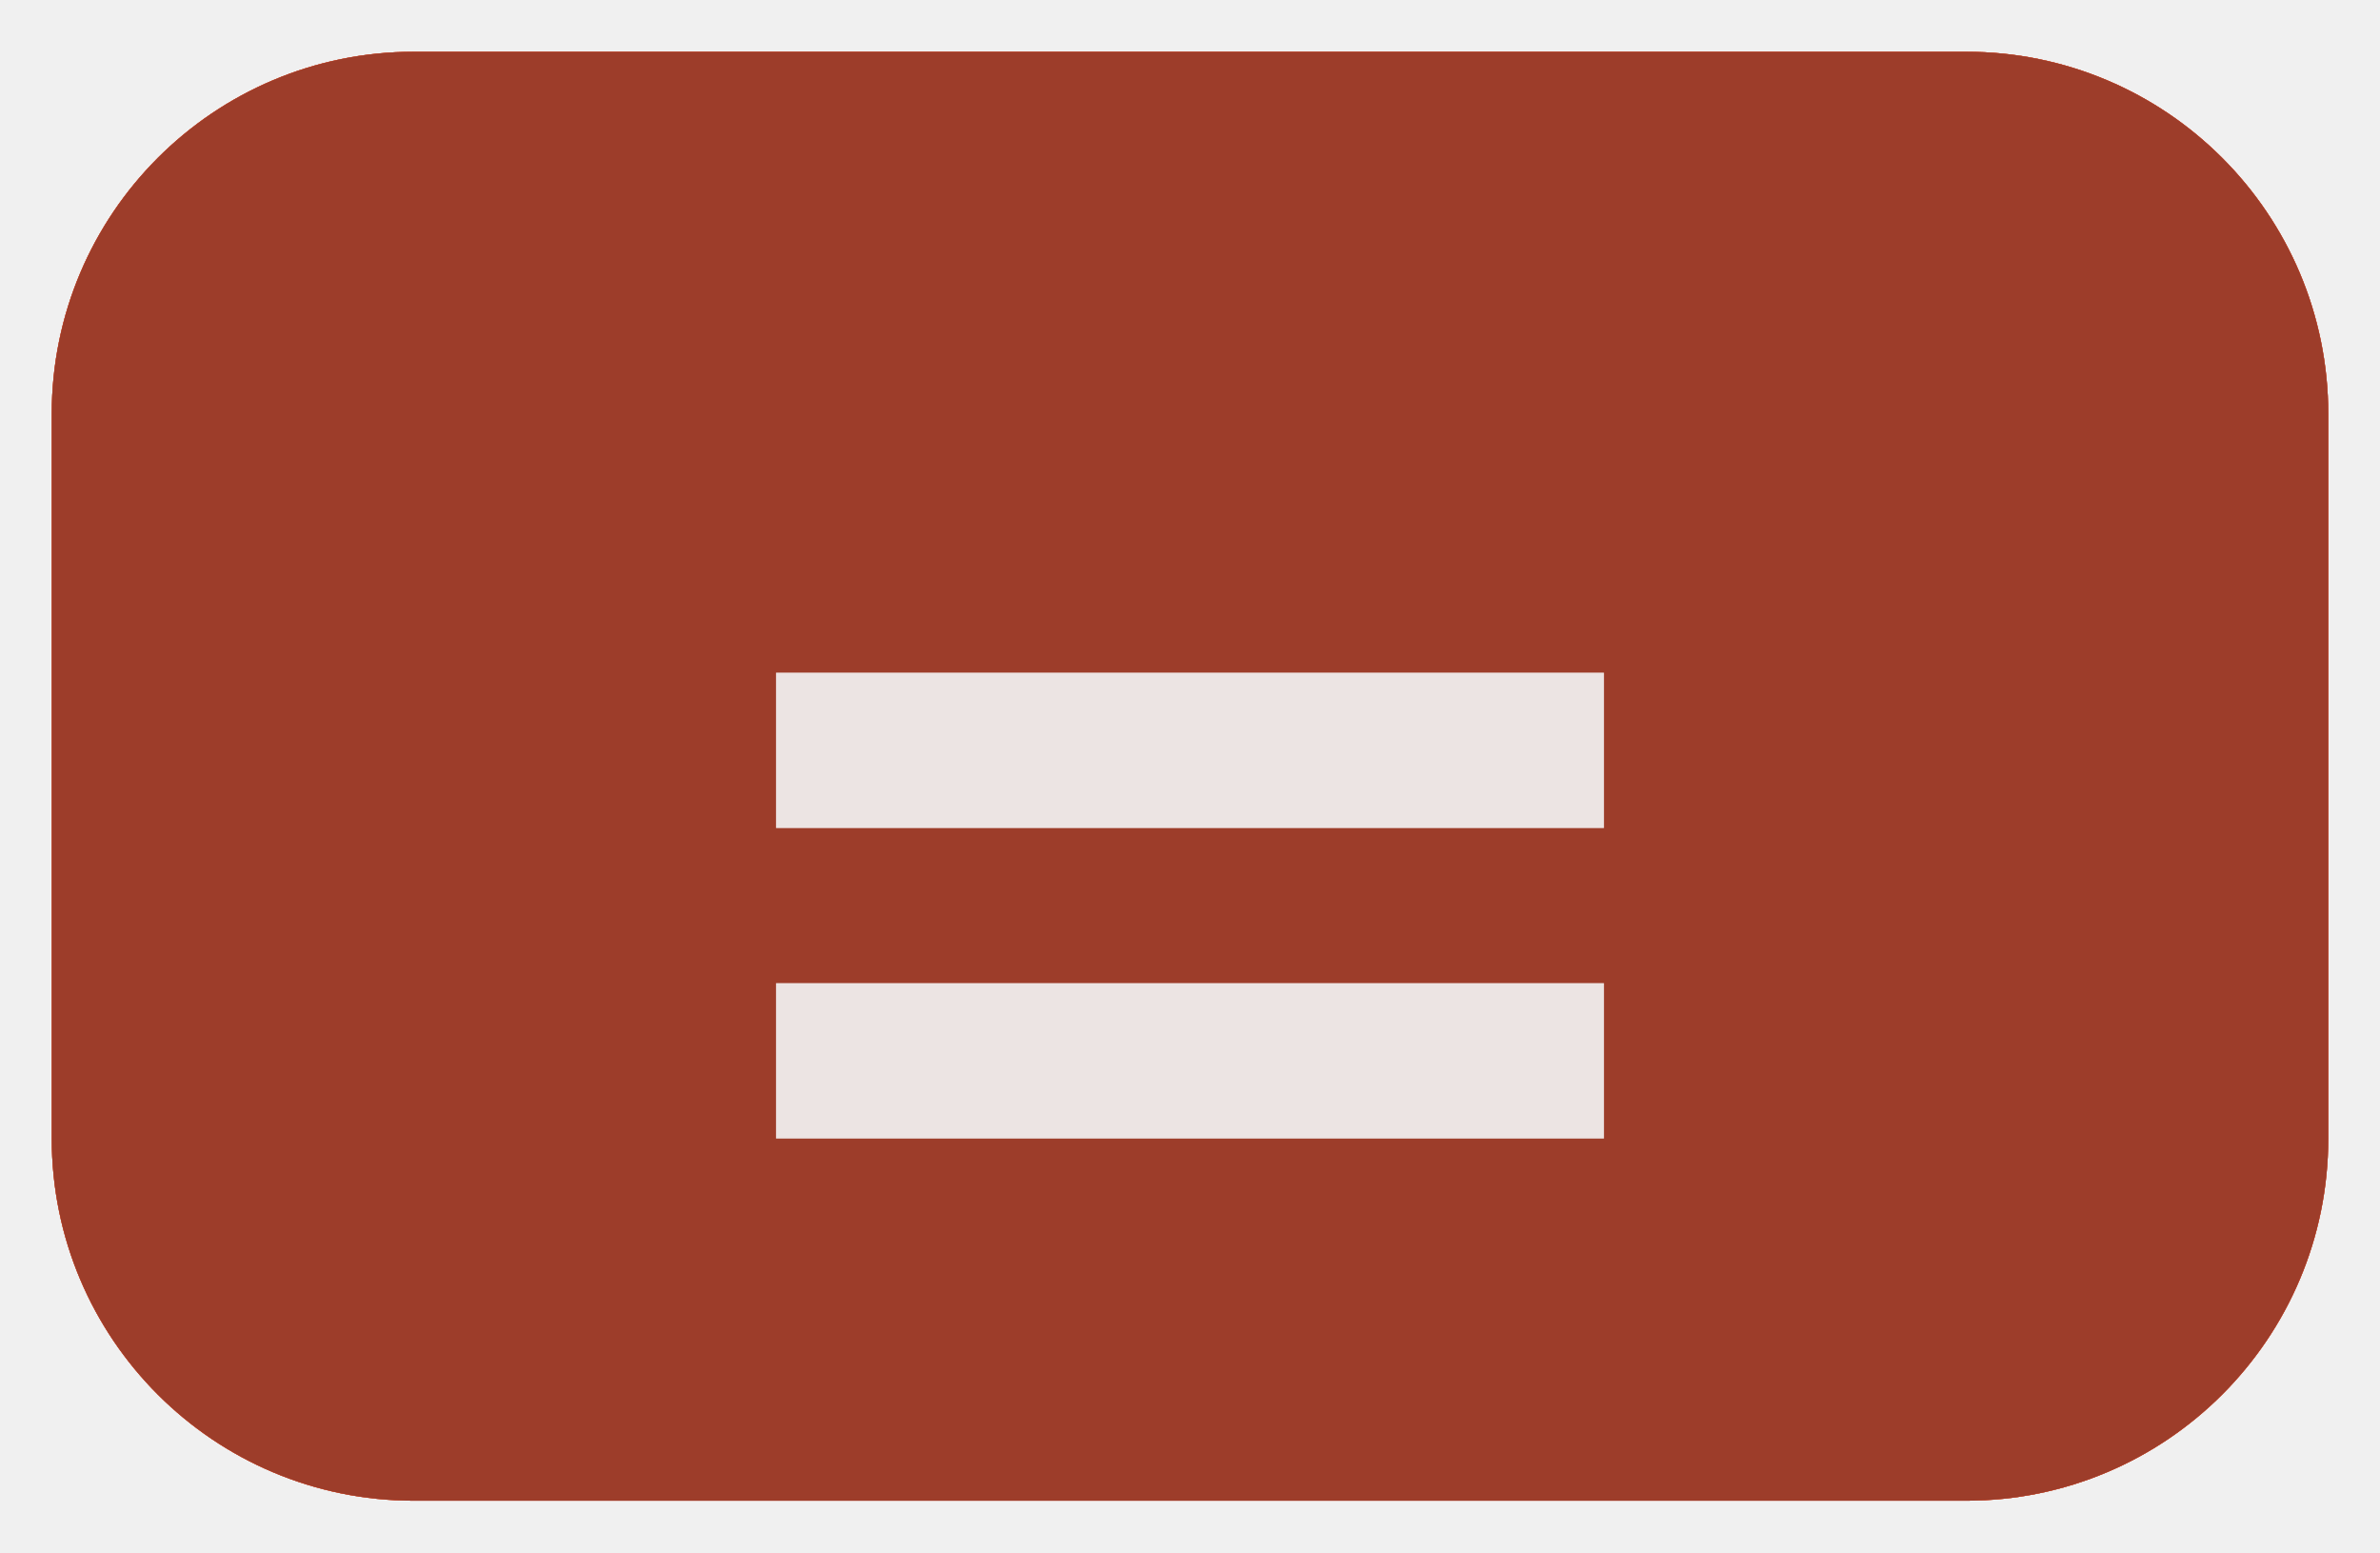
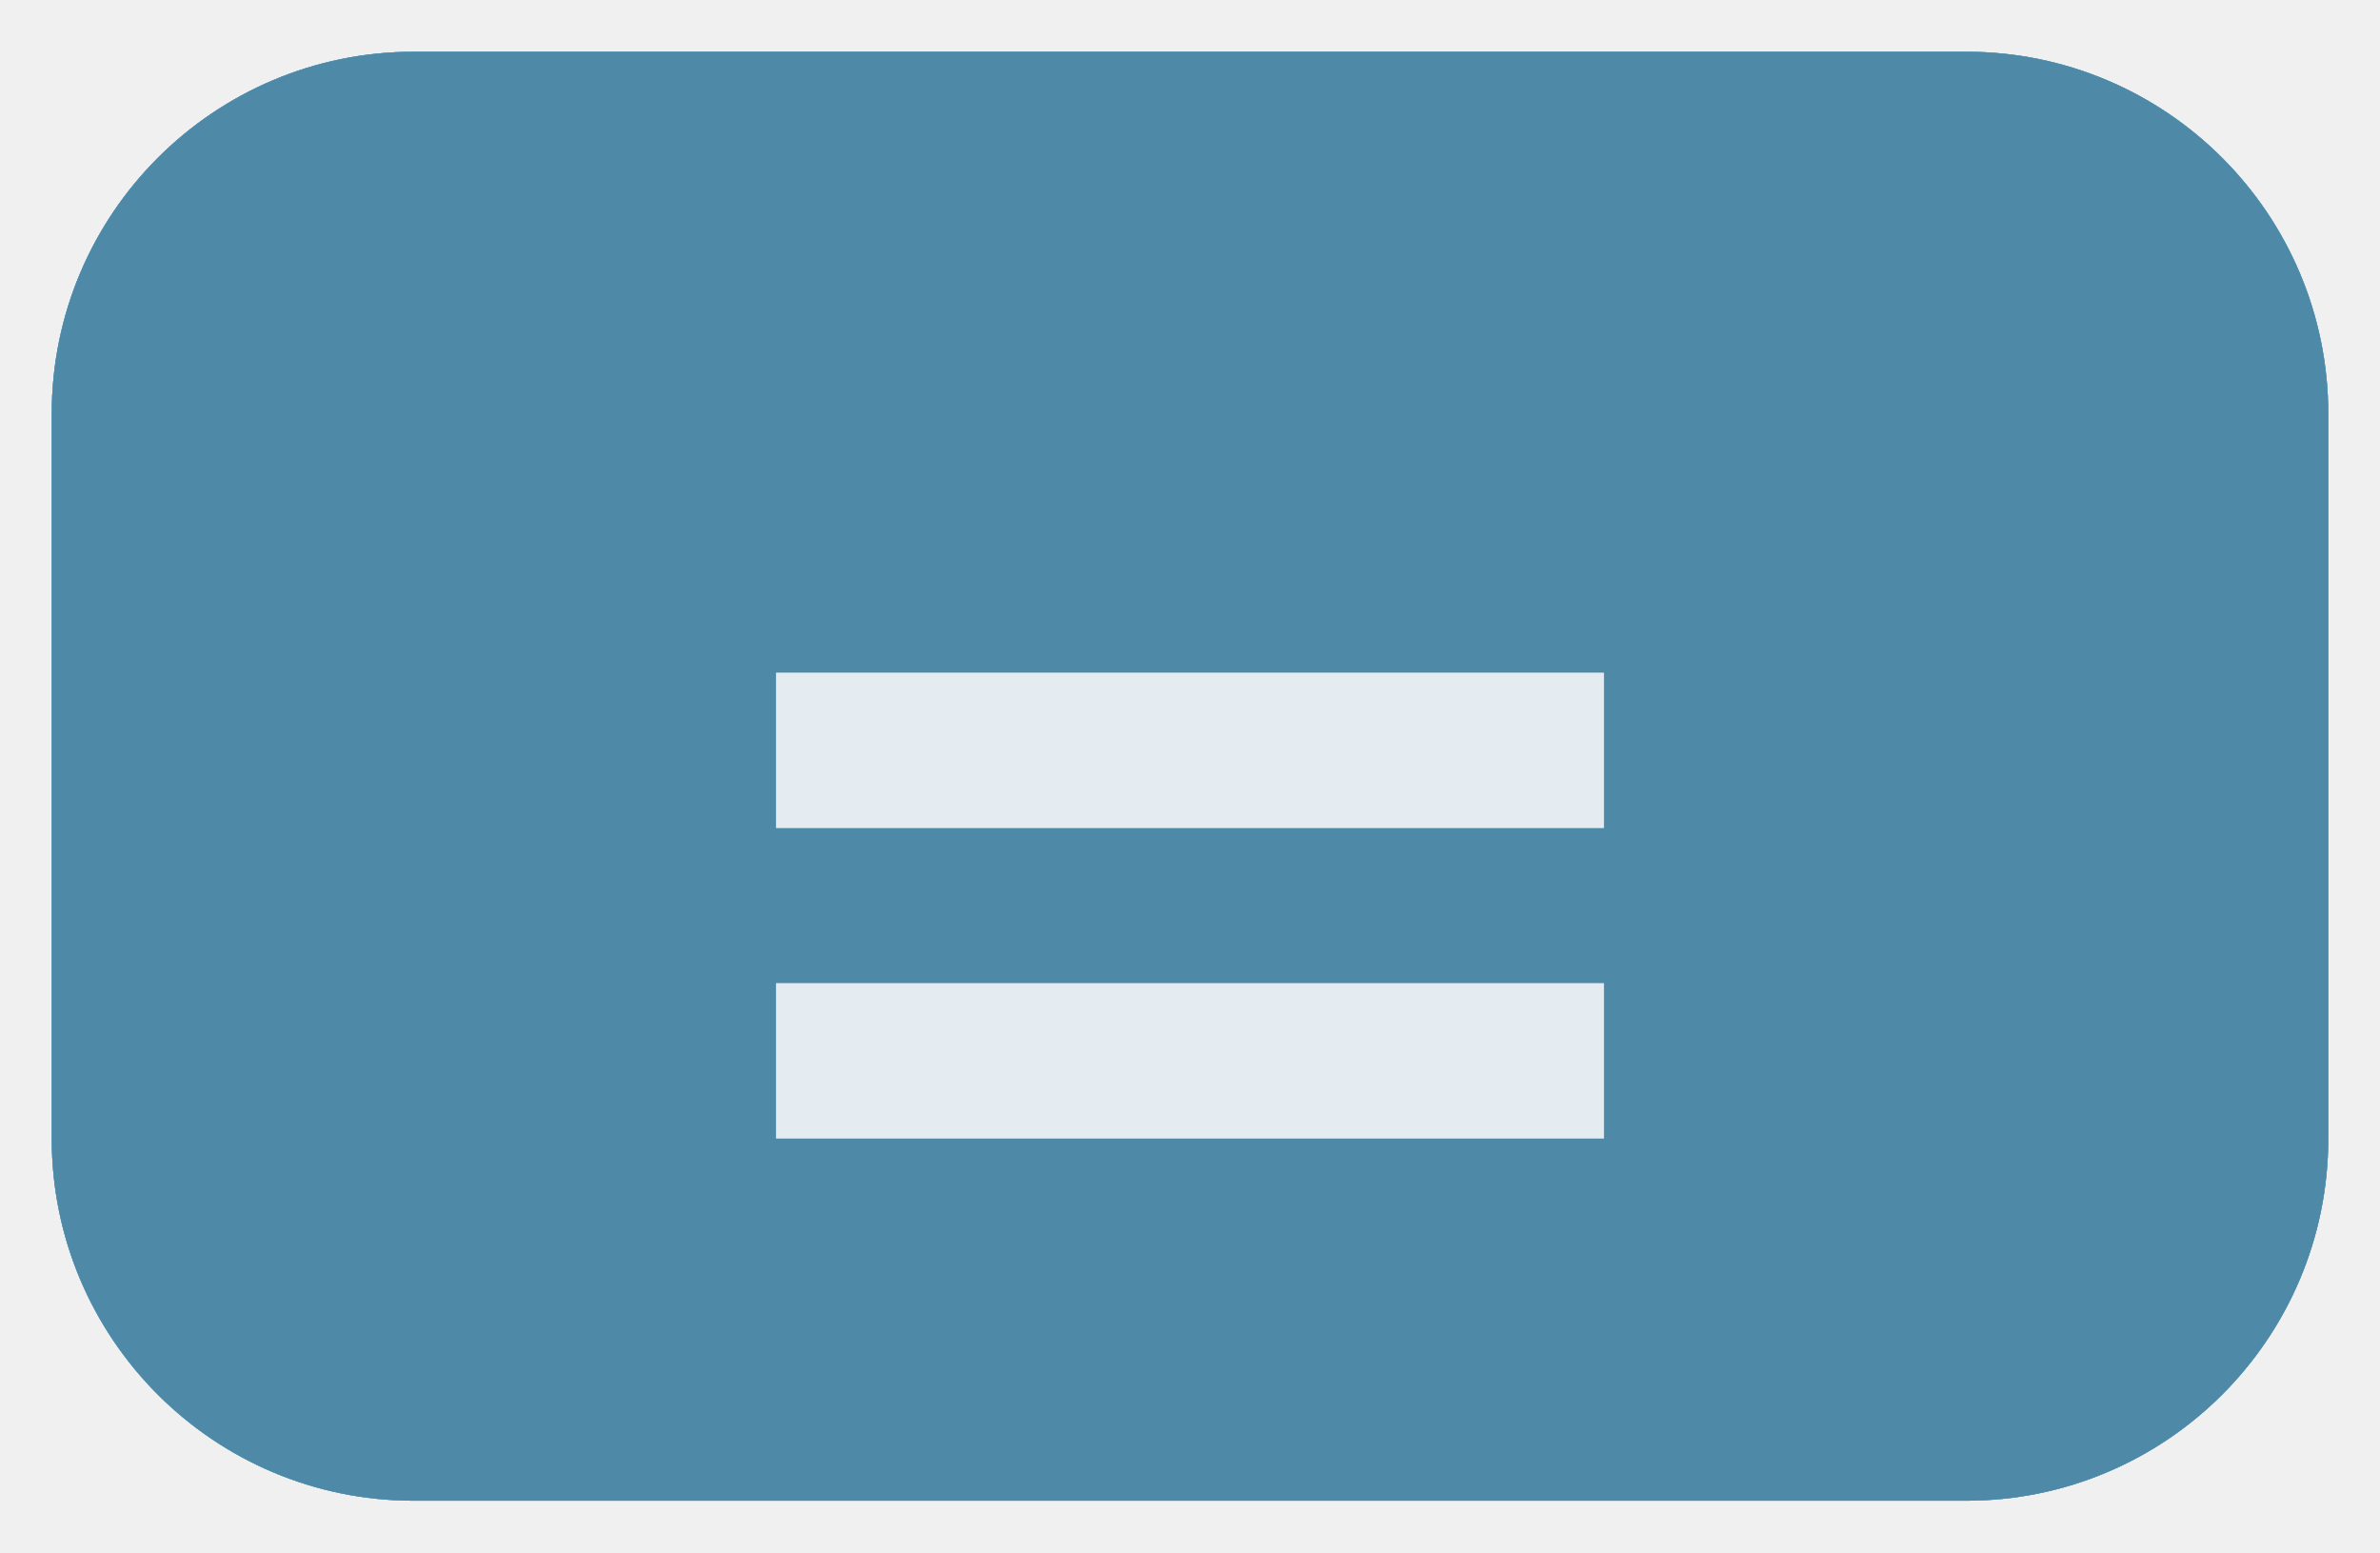
<svg xmlns="http://www.w3.org/2000/svg" width="46" height="30" viewBox="0 0 46 30">
  <g id="active-center">
    <g fill="#edf1f5" opacity="1">
      <path d="M15 13h16v3H15zm0 6h16v3H15z" />
    </g>
  </g>
  <g id="inactive-center">
    <g fill="#edf1f5" opacity=".65">
      <path d="M15 13h16v3H15zm0 6h16v3H15z" />
    </g>
  </g>
  <g id="hover-center">
-     <rect x="1" y="1" width="44" height="28" rx="7" fill="#ff704c" />
+     <rect x="1" y="1" width="44" height="28" rx="7" fill="#76b4d4" />
    <g fill="#ffffff" opacity="1">
      <path d="M15 13h16v3H15zm0 6h16v3H15z" />
    </g>
  </g>
  <g id="pressed-center">
-     <rect x="1" y="1" width="44" height="28" rx="7" fill="#9d3d2a" />
+     <rect x="1" y="1" width="44" height="28" rx="7" fill="#4e8aa8" />
    <g fill="#ffffff" opacity="1">
      <path d="M15 13h16v3H15zm0 6h16v3H15z" />
    </g>
  </g>
  <g id="hover-inactive-center">
-     <rect x="1" y="1" width="44" height="28" rx="7" fill="#ff704c" />
+     <rect x="1" y="1" width="44" height="28" rx="7" fill="#76b4d4" />
    <g fill="#ffffff" opacity=".8">
      <path d="M15 13h16v3H15zm0 6h16v3H15z" />
    </g>
  </g>
  <g id="pressed-inactive-center">
-     <rect x="1" y="1" width="44" height="28" rx="7" fill="#9d3d2a" />
+     <rect x="1" y="1" width="44" height="28" rx="7" fill="#4e8aa8" />
    <g fill="#ffffff" opacity=".8">
      <path d="M15 13h16v3H15zm0 6h16v3H15z" />
    </g>
  </g>
  <g id="deactivated-center">
    <g fill="#edf1f5" opacity=".3">
      <path d="M15 13h16v3H15zm0 6h16v3H15z" />
    </g>
  </g>
  <g id="deactivated-inactive-center">
    <g fill="#edf1f5" opacity=".22">
      <path d="M15 13h16v3H15zm0 6h16v3H15z" />
    </g>
  </g>
</svg>
